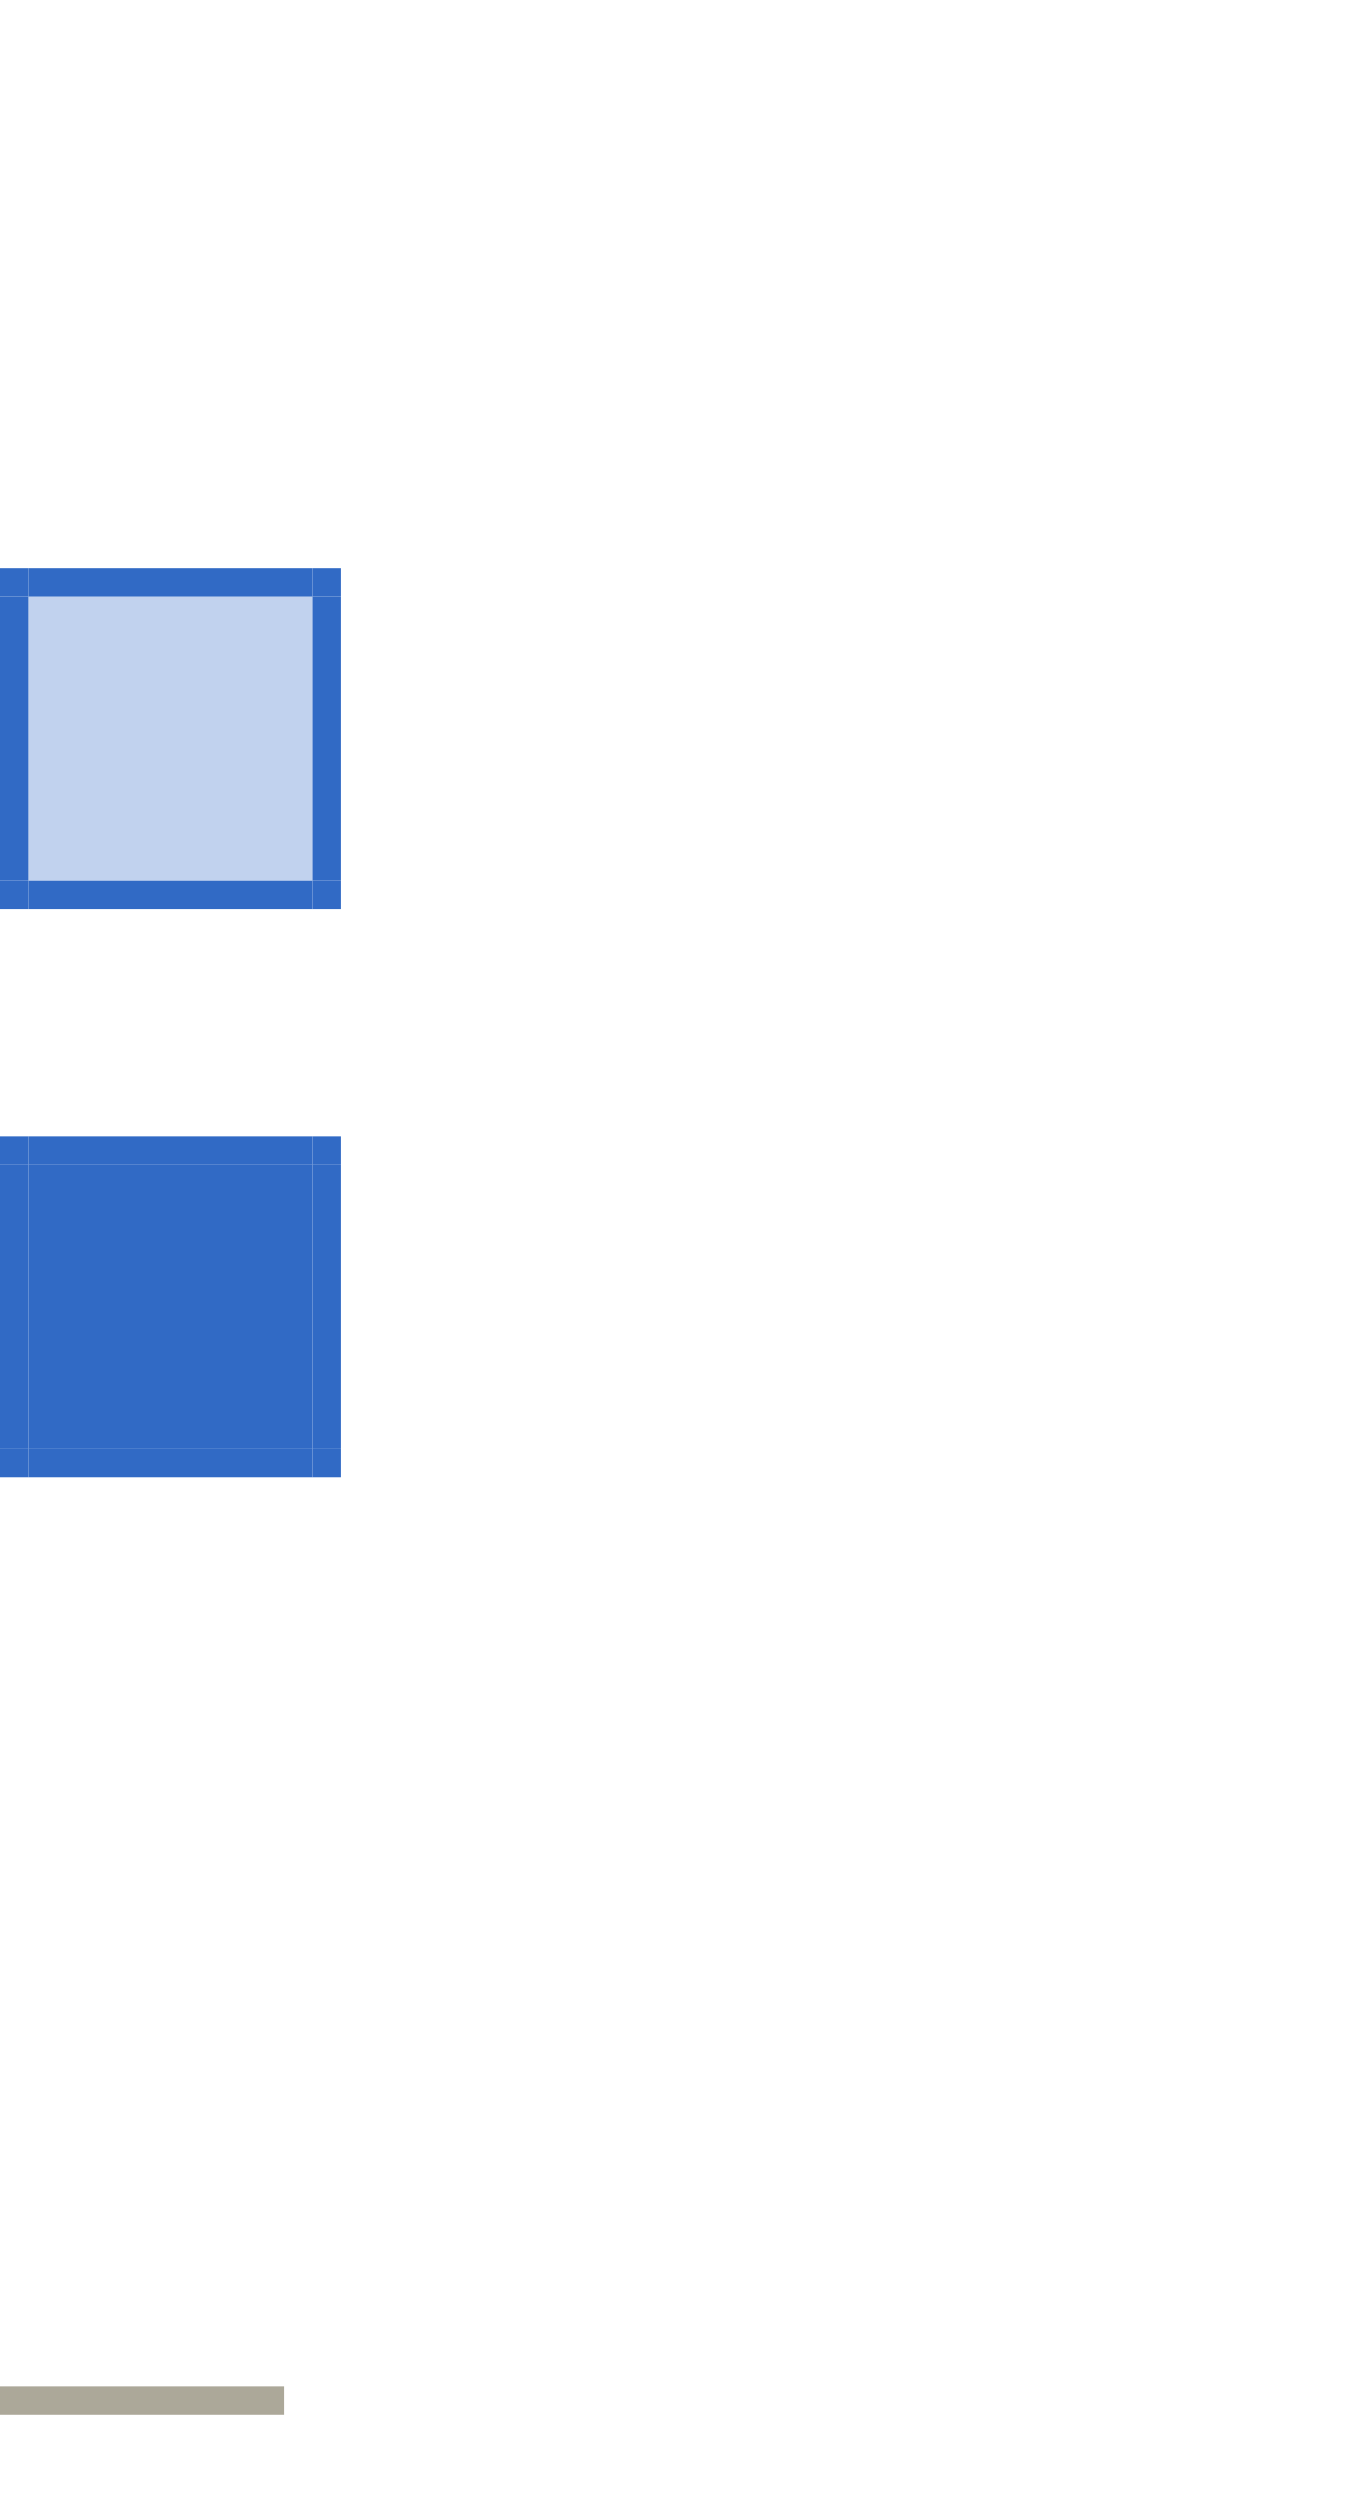
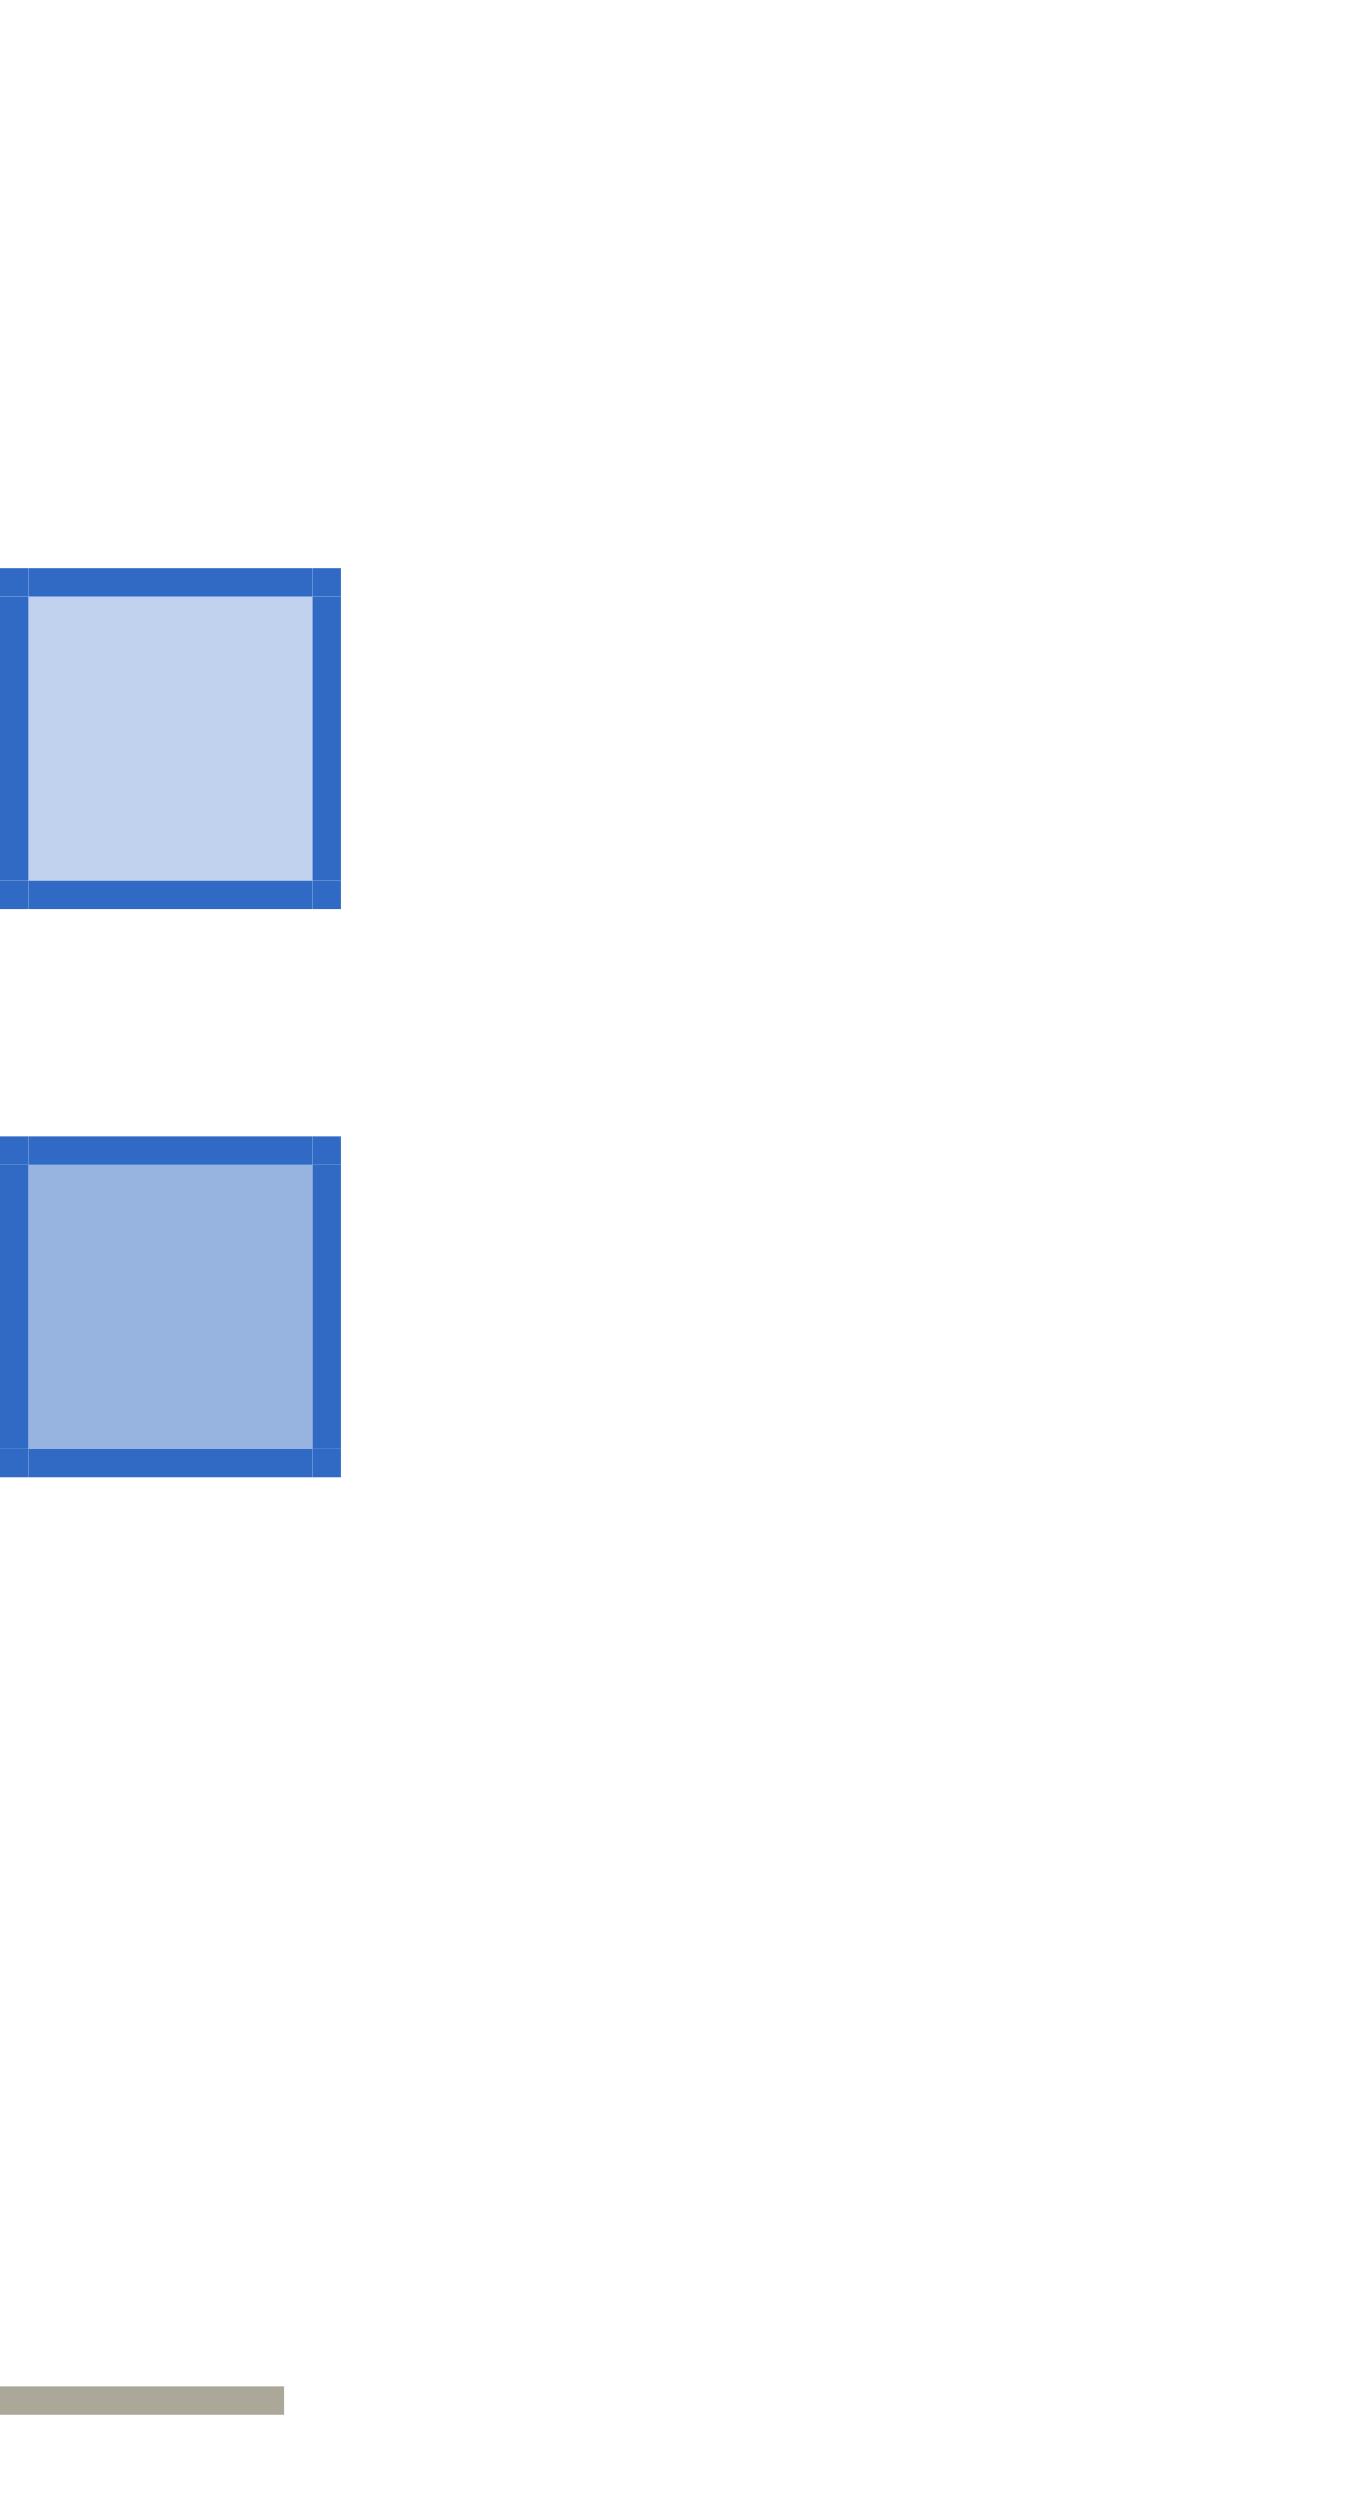
<svg xmlns="http://www.w3.org/2000/svg" width="48" height="88" viewBox="0 0 48 88">
  <style id="current-color-scheme" type="text/css">.ColorScheme-Highlight { color:#316ac5; }</style>
  <rect id="normal-topleft" x="0" y="0" width="1" height="1" class="ColorScheme-Highlight" style="fill:currentColor" fill-opacity="0" />
  <rect id="normal-top" x="1" y="0" width="10" height="1" class="ColorScheme-Highlight" style="fill:currentColor" fill-opacity="0" />
  <rect id="normal-topright" x="11" y="0" width="1" height="1" class="ColorScheme-Highlight" style="fill:currentColor" fill-opacity="0" />
  <rect id="normal-left" x="0" y="1" width="1" height="10" class="ColorScheme-Highlight" style="fill:currentColor" fill-opacity="0" />
  <rect id="normal-center" x="1" y="1" width="10" height="10" class="ColorScheme-Highlight" style="fill:currentColor" fill-opacity="0" />
  <rect id="normal-right" x="11" y="1" width="1" height="10" class="ColorScheme-Highlight" style="fill:currentColor" fill-opacity="0" />
  <rect id="normal-bottomleft" x="0" y="11" width="1" height="1" class="ColorScheme-Highlight" style="fill:currentColor" fill-opacity="0" />
  <rect id="normal-bottom" x="1" y="11" width="10" height="1" class="ColorScheme-Highlight" style="fill:currentColor" fill-opacity="0" />
  <rect id="normal-bottomright" x="11" y="11" width="1" height="1" class="ColorScheme-Highlight" style="fill:currentColor" fill-opacity="0" />
  <rect id="normal-hint-left-margin" x="20" y="0" width="4" height="1" fill="#00ff00" fill-opacity="0" />
  <rect id="normal-hint-top-margin" x="26" y="0" width="1" height="2" fill="#00ff00" fill-opacity="0" />
  <rect id="normal-hint-right-margin" x="32" y="0" width="4" height="1" fill="#00ff00" fill-opacity="0" />
  <rect id="normal-hint-bottom-margin" x="38" y="0" width="1" height="2" fill="#00ff00" fill-opacity="0" />
  <rect id="hover-topleft" x="0" y="20" width="1" height="1" class="ColorScheme-Highlight" style="fill:currentColor" fill-opacity="1" />
  <rect id="hover-top" x="1" y="20" width="10" height="1" class="ColorScheme-Highlight" style="fill:currentColor" fill-opacity="1" />
  <rect id="hover-topright" x="11" y="20" width="1" height="1" class="ColorScheme-Highlight" style="fill:currentColor" fill-opacity="1" />
  <rect id="hover-left" x="0" y="21" width="1" height="10" class="ColorScheme-Highlight" style="fill:currentColor" fill-opacity="1" />
  <rect id="hover-center" x="1" y="21" width="10" height="10" class="ColorScheme-Highlight" style="fill:currentColor" fill-opacity="0.3" />
  <rect id="hover-right" x="11" y="21" width="1" height="10" class="ColorScheme-Highlight" style="fill:currentColor" fill-opacity="1" />
  <rect id="hover-bottomleft" x="0" y="31" width="1" height="1" class="ColorScheme-Highlight" style="fill:currentColor" fill-opacity="1" />
  <rect id="hover-bottom" x="1" y="31" width="10" height="1" class="ColorScheme-Highlight" style="fill:currentColor" fill-opacity="1" />
  <rect id="hover-bottomright" x="11" y="31" width="1" height="1" class="ColorScheme-Highlight" style="fill:currentColor" fill-opacity="1" />
  <rect id="hover-hint-left-margin" x="20" y="20" width="4" height="1" fill="#00ff00" fill-opacity="0" />
  <rect id="hover-hint-top-margin" x="26" y="20" width="1" height="2" fill="#00ff00" fill-opacity="0" />
  <rect id="hover-hint-right-margin" x="32" y="20" width="4" height="1" fill="#00ff00" fill-opacity="0" />
  <rect id="hover-hint-bottom-margin" x="38" y="20" width="1" height="2" fill="#00ff00" fill-opacity="0" />
  <rect id="pressed-topleft" x="0" y="40" width="1" height="1" class="ColorScheme-Highlight" style="fill:currentColor" fill-opacity="1" />
  <rect id="pressed-top" x="1" y="40" width="10" height="1" class="ColorScheme-Highlight" style="fill:currentColor" fill-opacity="1" />
  <rect id="pressed-topright" x="11" y="40" width="1" height="1" class="ColorScheme-Highlight" style="fill:currentColor" fill-opacity="1" />
  <rect id="pressed-left" x="0" y="41" width="1" height="10" class="ColorScheme-Highlight" style="fill:currentColor" fill-opacity="1" />
-   <rect id="pressed-center" x="1" y="41" width="10" height="10" class="ColorScheme-Highlight" style="fill:currentColor" fill-opacity="1" />
+   <rect id="pressed-center" x="1" y="41" width="10" height="10" class="ColorScheme-Highlight" style="fill:currentColor" fill-opacity="0.5" />
  <rect id="pressed-right" x="11" y="41" width="1" height="10" class="ColorScheme-Highlight" style="fill:currentColor" fill-opacity="1" />
  <rect id="pressed-bottomleft" x="0" y="51" width="1" height="1" class="ColorScheme-Highlight" style="fill:currentColor" fill-opacity="1" />
  <rect id="pressed-bottom" x="1" y="51" width="10" height="1" class="ColorScheme-Highlight" style="fill:currentColor" fill-opacity="1" />
  <rect id="pressed-bottomright" x="11" y="51" width="1" height="1" class="ColorScheme-Highlight" style="fill:currentColor" fill-opacity="1" />
  <rect id="pressed-hint-left-margin" x="20" y="40" width="4" height="1" fill="#00ff00" fill-opacity="0" />
  <rect id="pressed-hint-top-margin" x="26" y="40" width="1" height="2" fill="#00ff00" fill-opacity="0" />
  <rect id="pressed-hint-right-margin" x="32" y="40" width="4" height="1" fill="#00ff00" fill-opacity="0" />
  <rect id="pressed-hint-bottom-margin" x="38" y="40" width="1" height="2" fill="#00ff00" fill-opacity="0" />
  <rect id="section-topleft" x="0" y="60" width="1" height="1" class="ColorScheme-Highlight" style="fill:currentColor" fill-opacity="0" />
  <rect id="section-top" x="1" y="60" width="10" height="1" class="ColorScheme-Highlight" style="fill:currentColor" fill-opacity="0" />
  <rect id="section-topright" x="11" y="60" width="1" height="1" class="ColorScheme-Highlight" style="fill:currentColor" fill-opacity="0" />
  <rect id="section-left" x="0" y="61" width="1" height="10" class="ColorScheme-Highlight" style="fill:currentColor" fill-opacity="0" />
  <rect id="section-center" x="1" y="61" width="10" height="10" class="ColorScheme-Highlight" style="fill:currentColor" fill-opacity="0" />
  <rect id="section-right" x="11" y="61" width="1" height="10" class="ColorScheme-Highlight" style="fill:currentColor" fill-opacity="0" />
  <rect id="section-bottomleft" x="0" y="71" width="1" height="1" class="ColorScheme-Highlight" style="fill:currentColor" fill-opacity="0" />
  <rect id="section-bottom" x="1" y="71" width="10" height="1" class="ColorScheme-Highlight" style="fill:currentColor" fill-opacity="0" />
  <rect id="section-bottomright" x="11" y="71" width="1" height="1" class="ColorScheme-Highlight" style="fill:currentColor" fill-opacity="0" />
  <rect id="section-hint-left-margin" x="20" y="60" width="4" height="1" fill="#00ff00" fill-opacity="0" />
  <rect id="section-hint-top-margin" x="26" y="60" width="1" height="2" fill="#00ff00" fill-opacity="0" />
  <rect id="section-hint-right-margin" x="32" y="60" width="4" height="1" fill="#00ff00" fill-opacity="0" />
  <rect id="section-hint-bottom-margin" x="38" y="60" width="1" height="2" fill="#00ff00" fill-opacity="0" />
  <rect id="separator" x="0" y="84" width="10" height="1" fill="#aca899" />
</svg>
